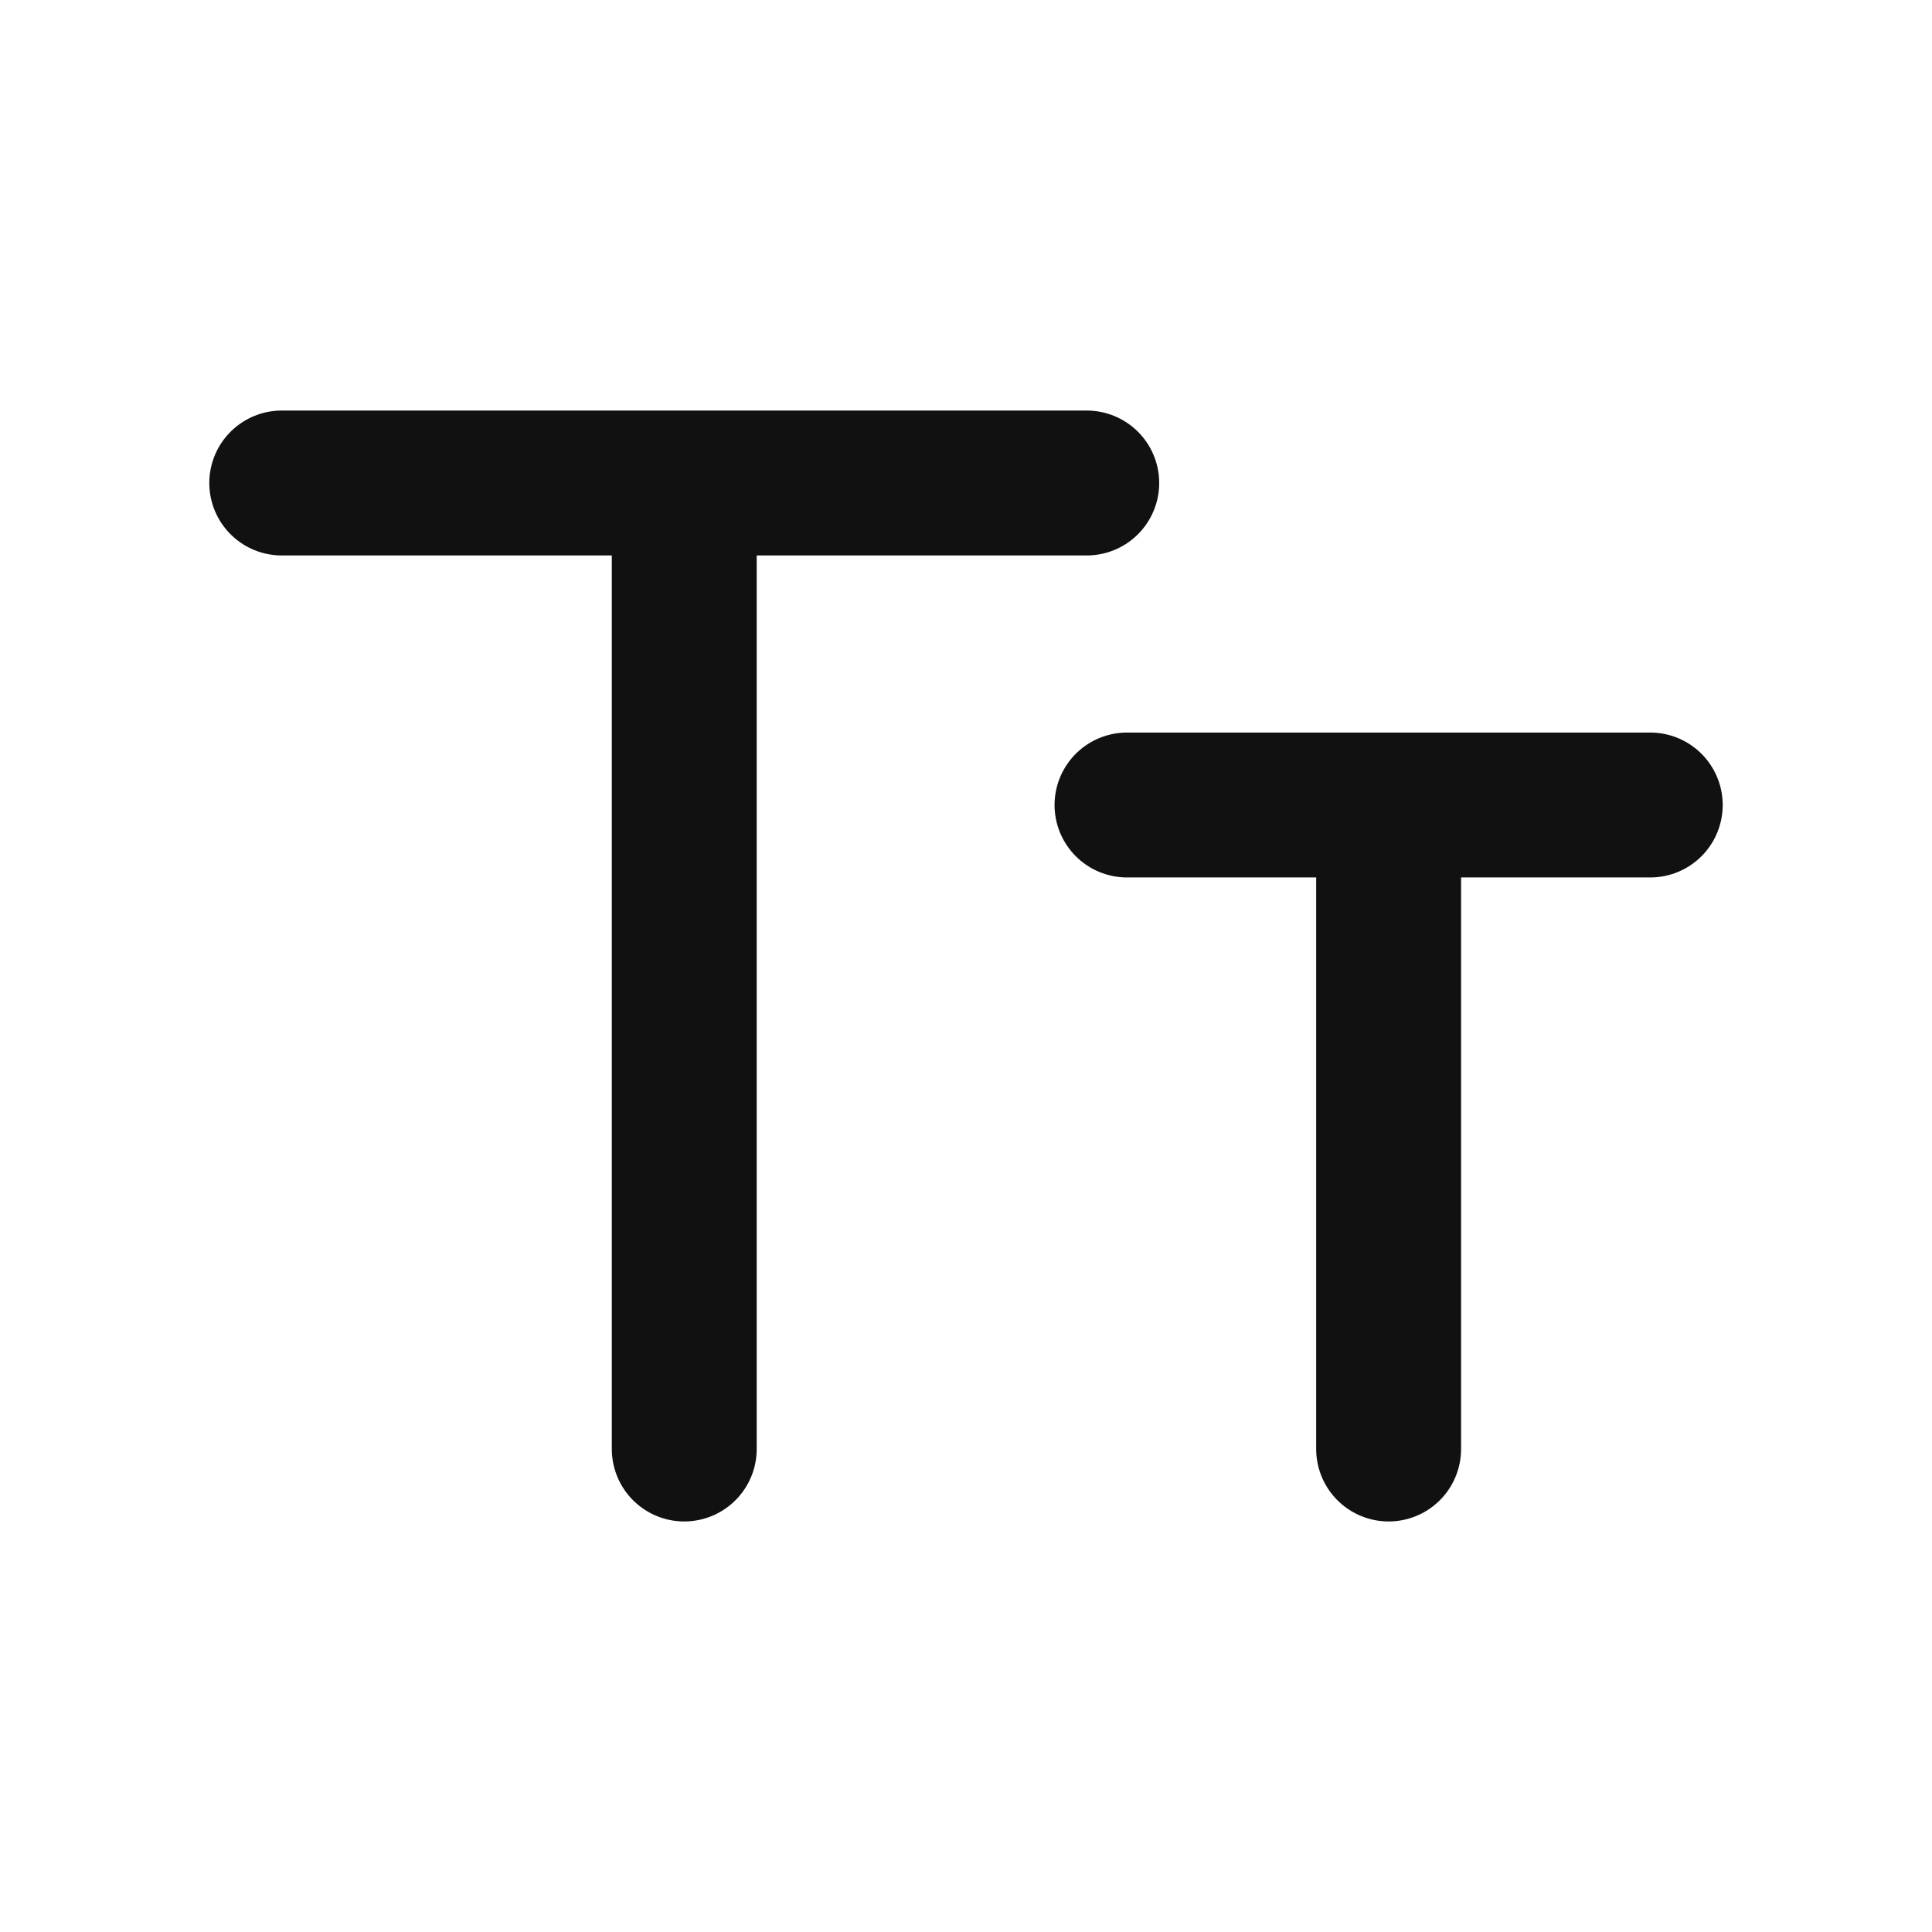
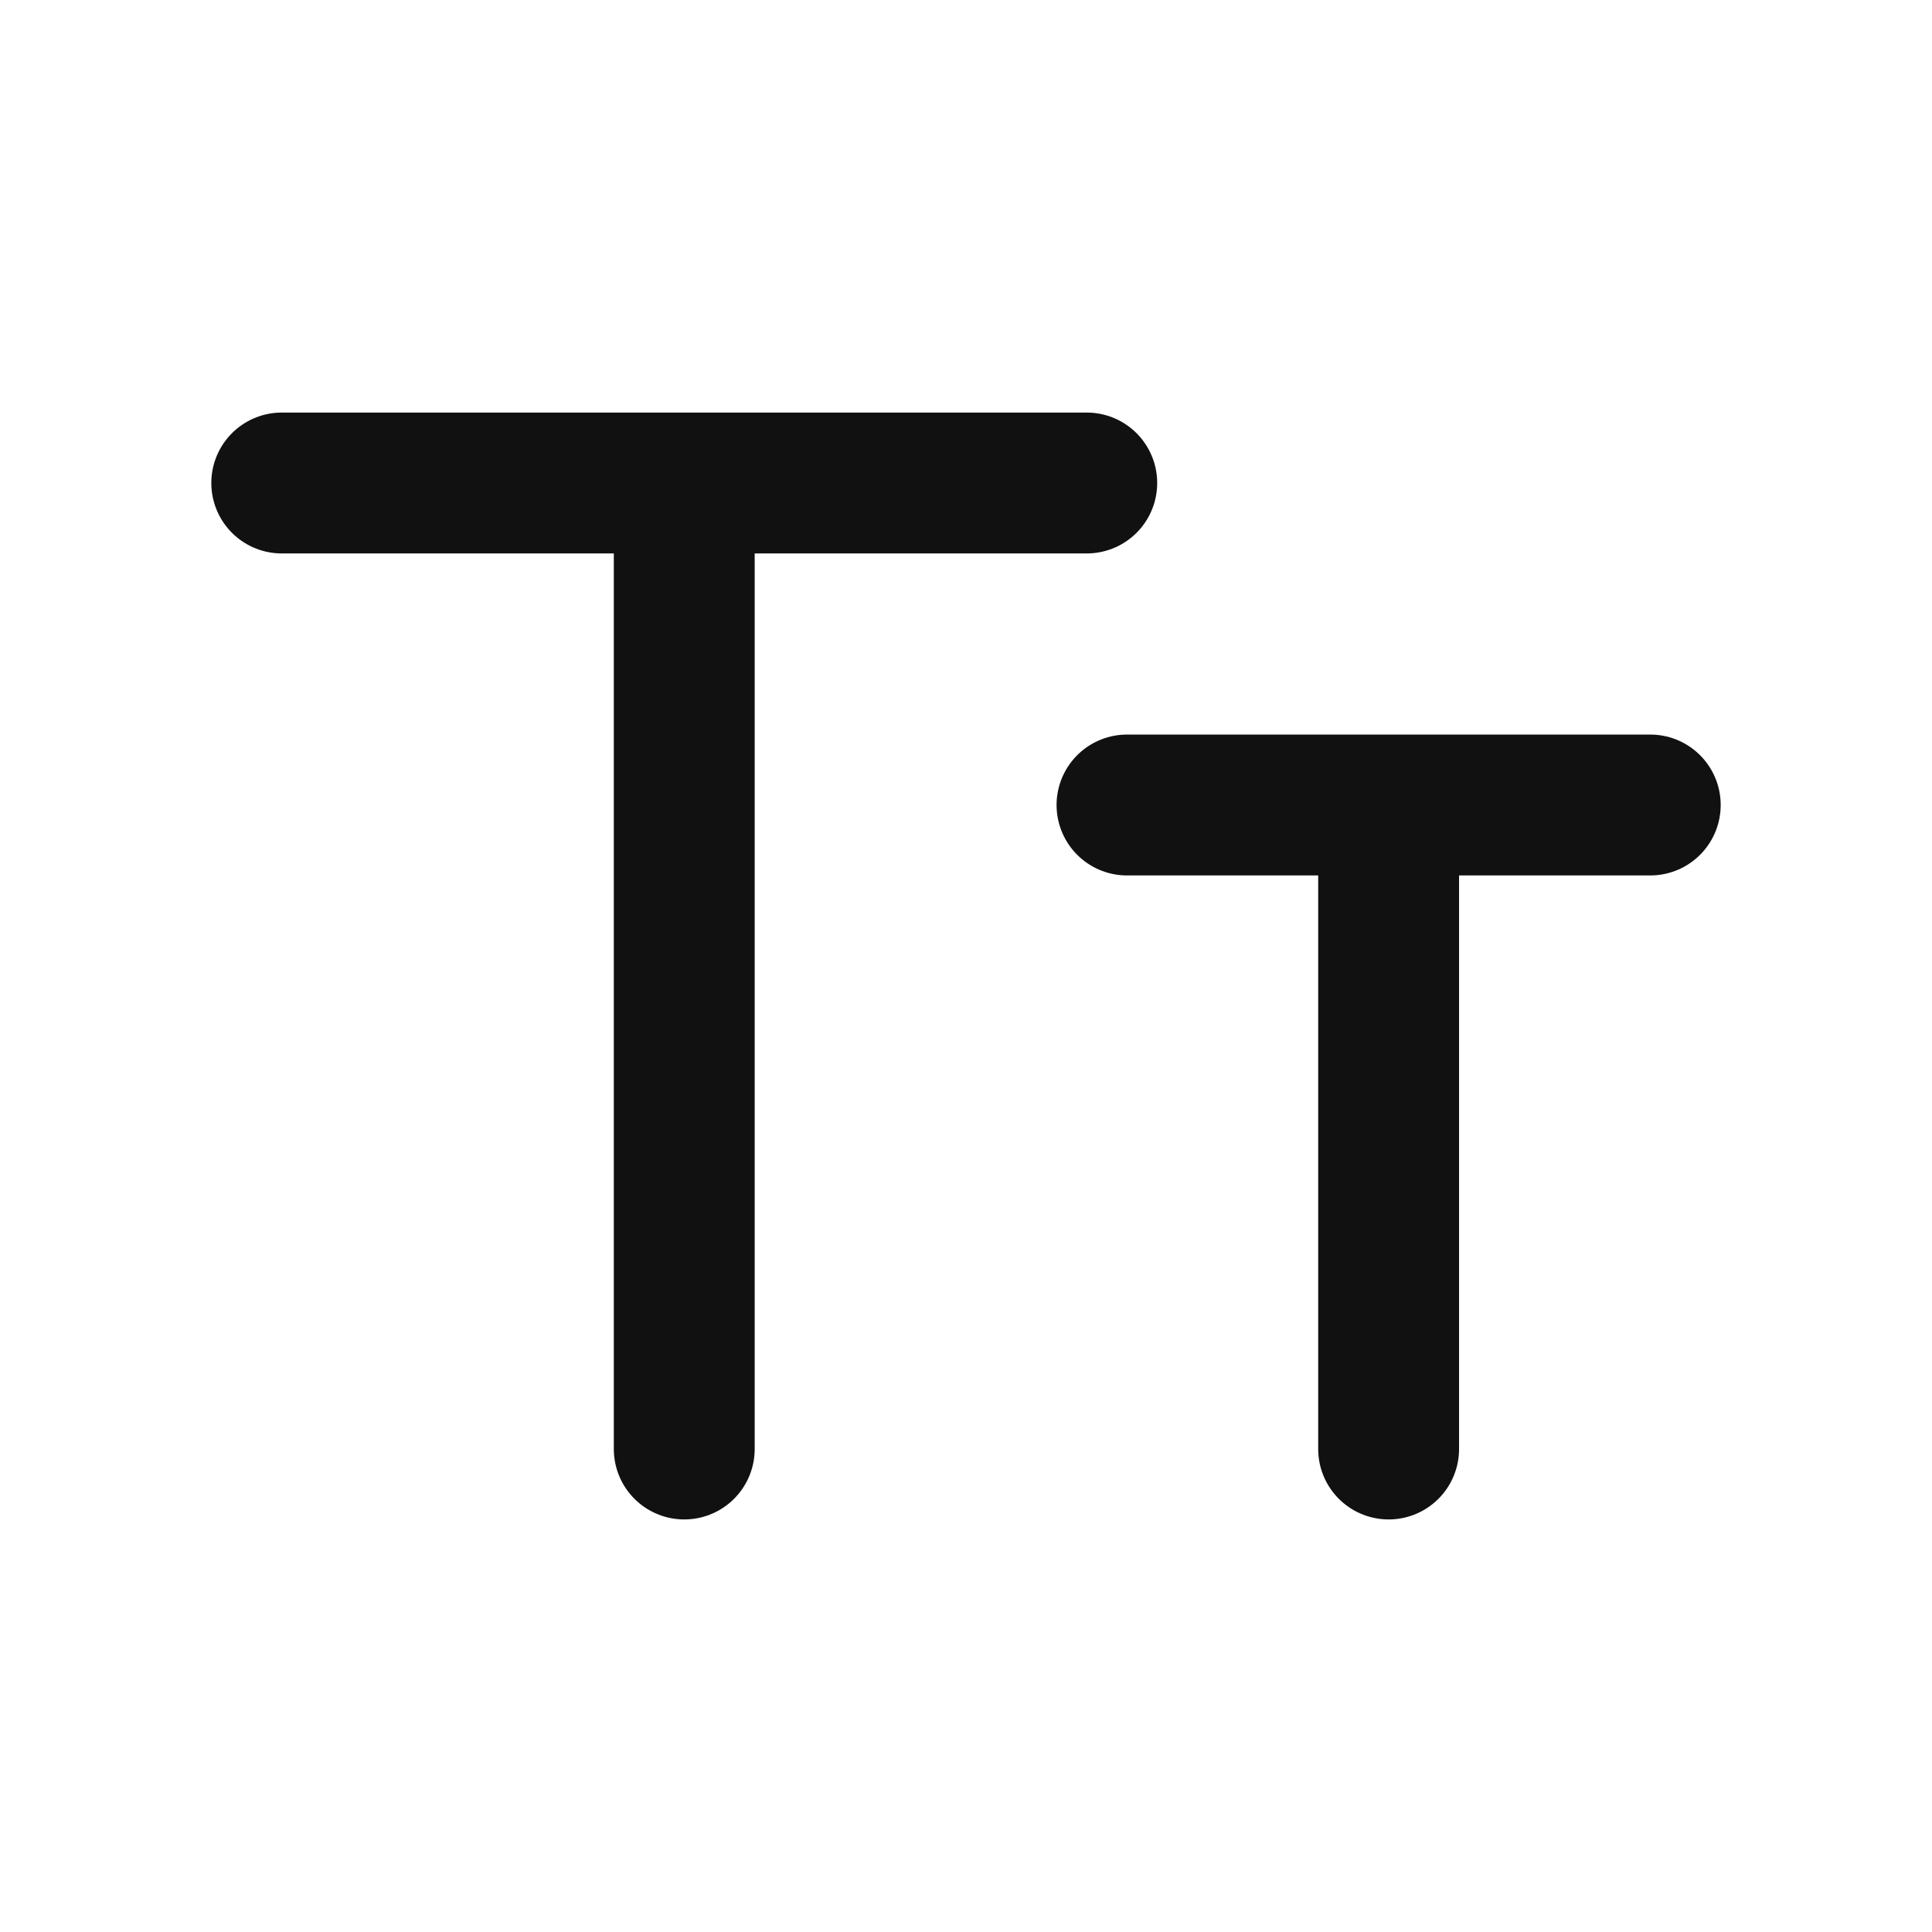
- <svg xmlns="http://www.w3.org/2000/svg" viewBox="0 0 24 24" fill="none" stroke="#111111" stroke-width="1.8" stroke-linecap="round" stroke-linejoin="round">
+ <svg xmlns="http://www.w3.org/2000/svg" viewBox="0 0 24 24" fill="none" stroke="#111111" stroke-width="1.75" stroke-linecap="round" stroke-linejoin="round">
  <path d="M3.5 6h10M8.5 6v12M14 10h6.5M17.25 10v8" />
</svg>
